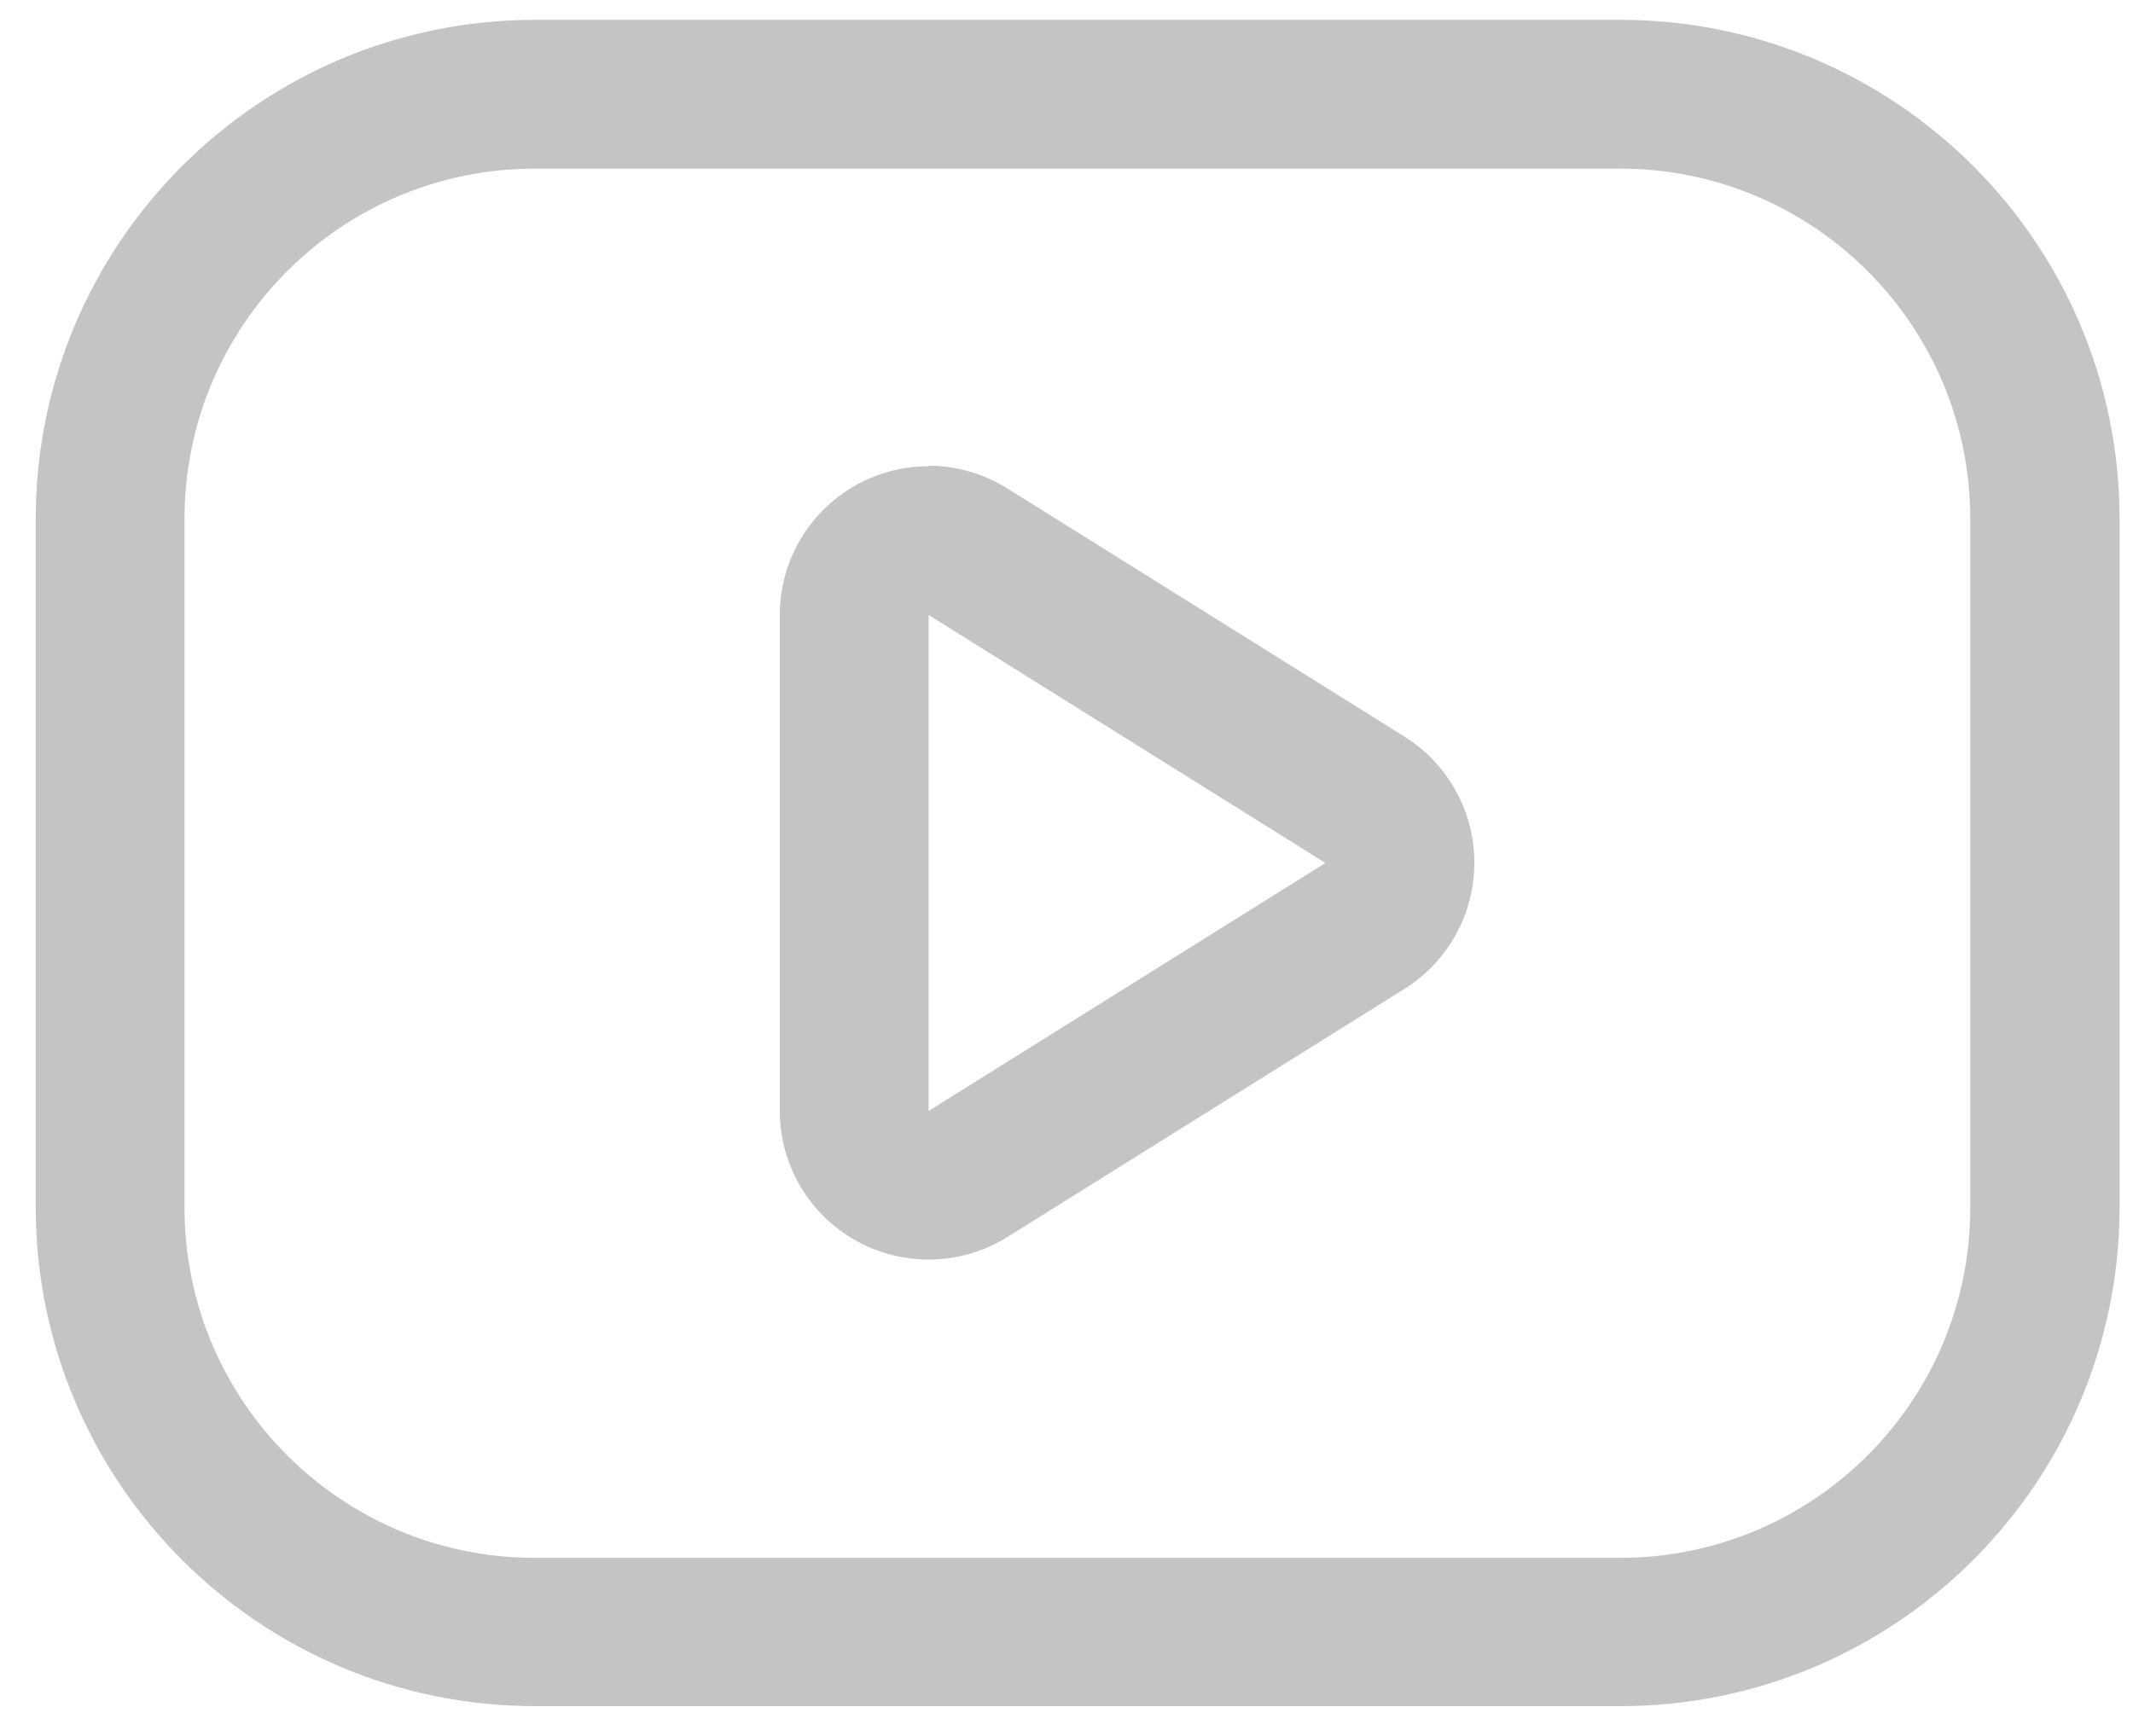
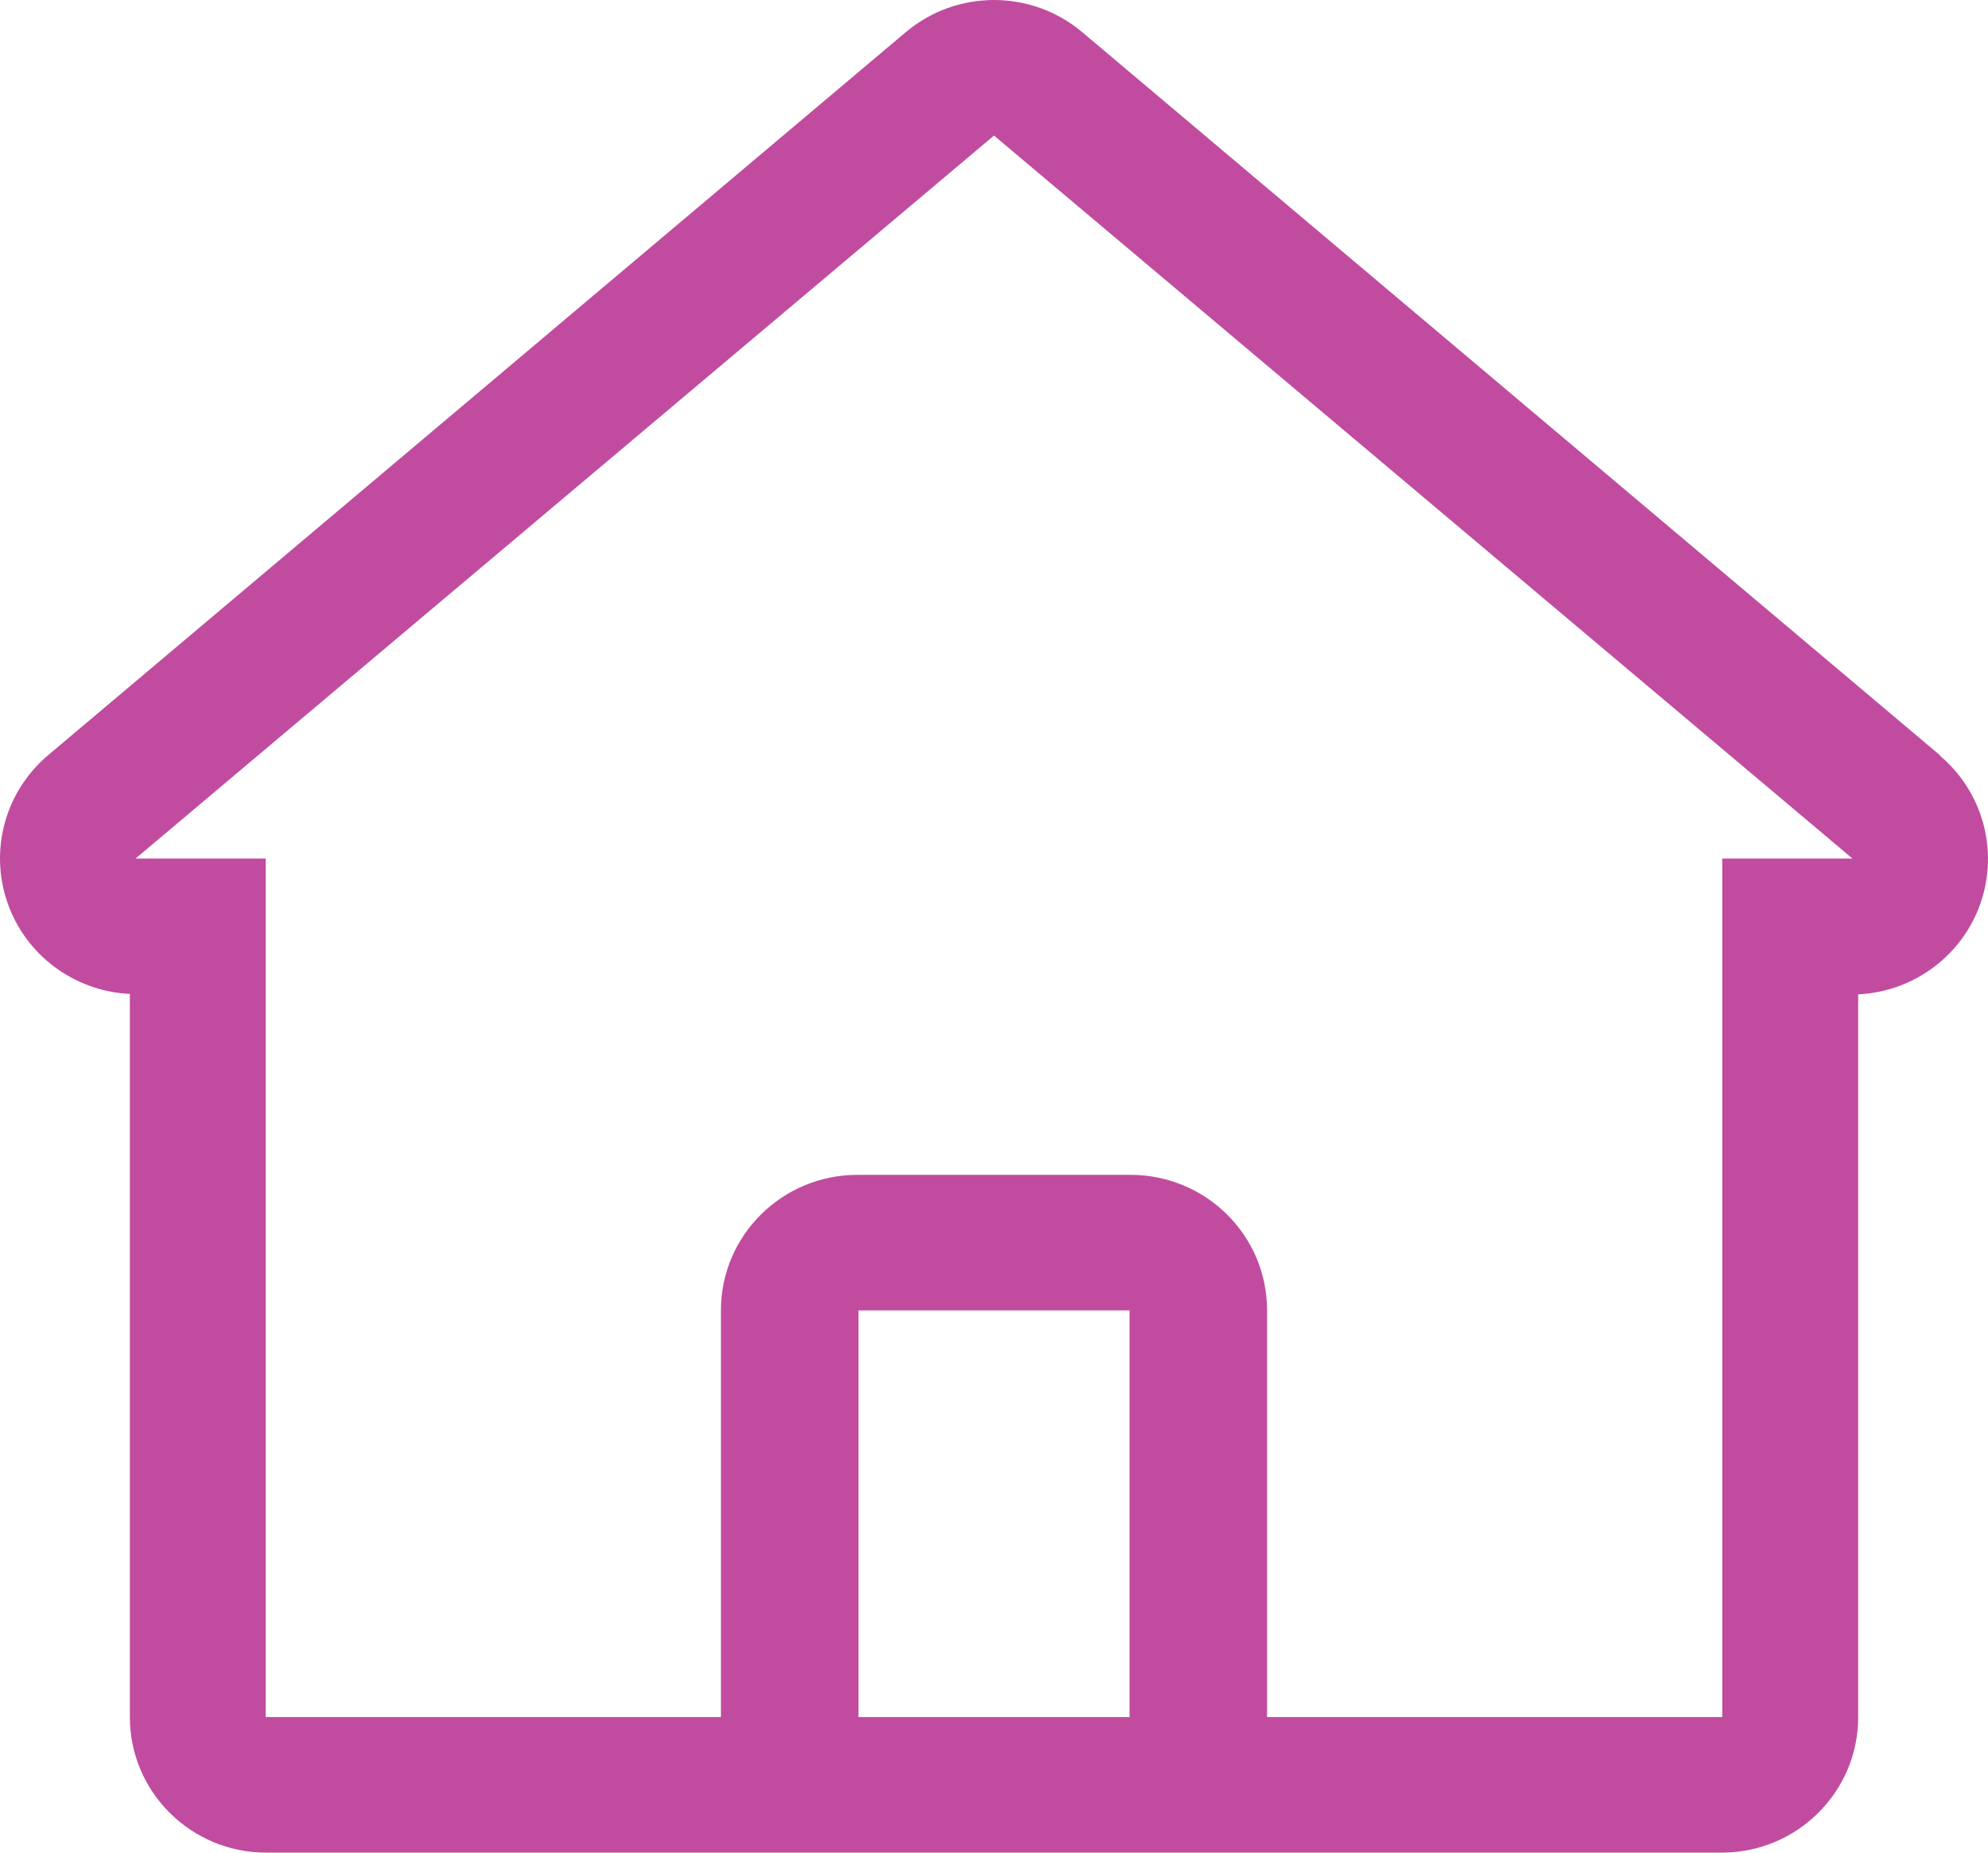
- <svg xmlns="http://www.w3.org/2000/svg" width="43" height="35" viewBox="0 0 43 35" fill="none">
-   <path fill-rule="evenodd" clip-rule="evenodd" d="M32.66 3.4C36.559 3.4 39.72 6.561 39.72 10.46V24.35C39.72 28.249 36.559 31.41 32.66 31.41H10.78C6.881 31.41 3.72 28.249 3.72 24.35V10.46C3.72 6.561 6.881 3.4 10.78 3.4H32.67H32.66ZM32.67 0.4H10.78C5.226 0.406 0.725 4.906 0.72 10.46V24.35C0.731 29.9 5.23 34.395 10.78 34.4H32.67C38.224 34.395 42.724 29.894 42.73 24.34V10.45C42.719 4.896 38.214 0.4 32.66 0.4H32.67Z" fill="#C4C4C4" />
-   <path fill-rule="evenodd" clip-rule="evenodd" d="M18.72 12.4L26.72 17.4L18.72 22.4V12.4ZM18.72 9.4C17.063 9.4 15.72 10.743 15.72 12.4V22.4C15.721 23.49 16.314 24.493 17.267 25.021C18.221 25.549 19.386 25.518 20.31 24.94L28.31 19.94C29.188 19.392 29.722 18.43 29.722 17.395C29.722 16.36 29.188 15.398 28.31 14.85L20.31 9.85C19.834 9.551 19.283 9.391 18.72 9.39V9.4Z" fill="#C4C4C4" />
+ <svg xmlns="http://www.w3.org/2000/svg" width="44" height="41" viewBox="0 0 44 41" fill="none">
+   <path fill-rule="evenodd" clip-rule="evenodd" d="M42.938 16.715L23.953 0.712C22.826 -0.237 21.174 -0.237 20.047 0.712L1.062 16.715C0.119 17.513 -0.238 18.802 0.162 19.967C0.561 21.132 1.636 21.936 2.874 21.996V37.999C2.874 39.657 4.226 41 5.893 41H38.106C39.774 41 41.127 39.657 41.127 37.999V22.006C42.364 21.946 43.439 21.142 43.838 19.977C44.238 18.812 43.881 17.523 42.938 16.725V16.715ZM21 38H19V29H25V38H21ZM38.119 19V38H28.044V29C28.044 27.343 26.691 26 25.022 26H18.978C17.309 26 15.956 27.343 15.956 29V38H5.881V19H3L22 3L41 19H38.119Z" fill="#C14C9F" />
</svg>
